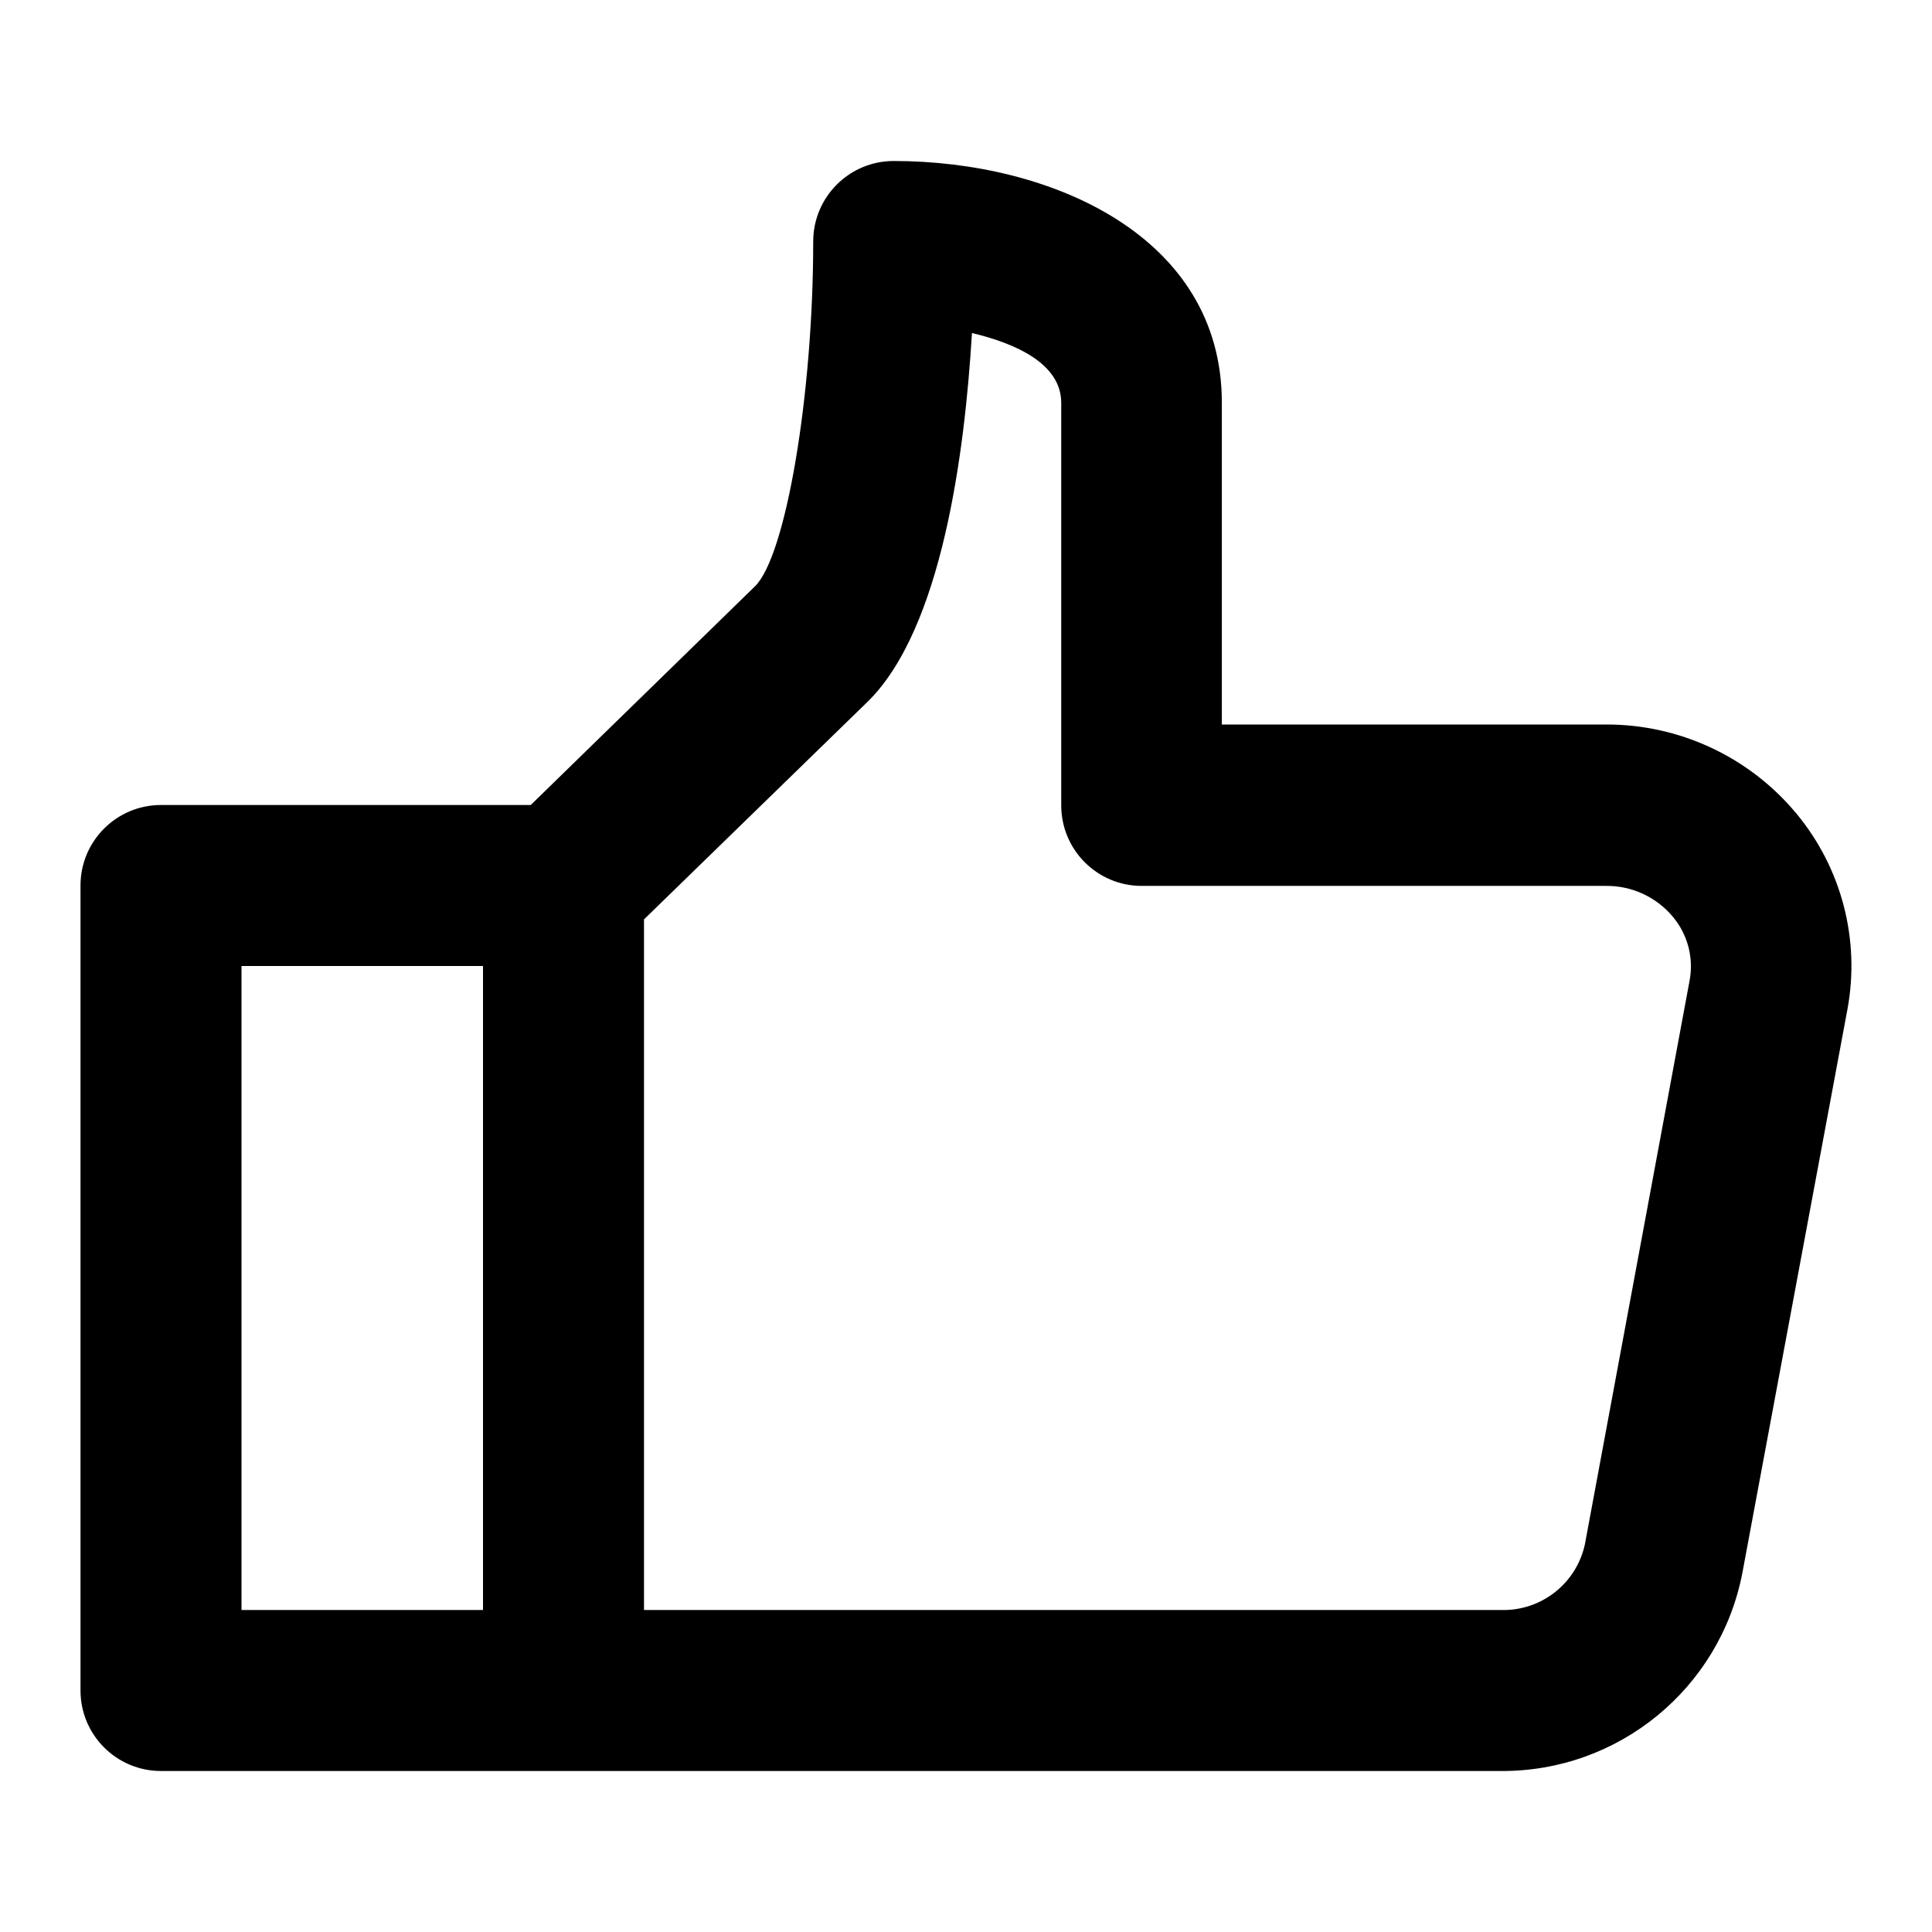
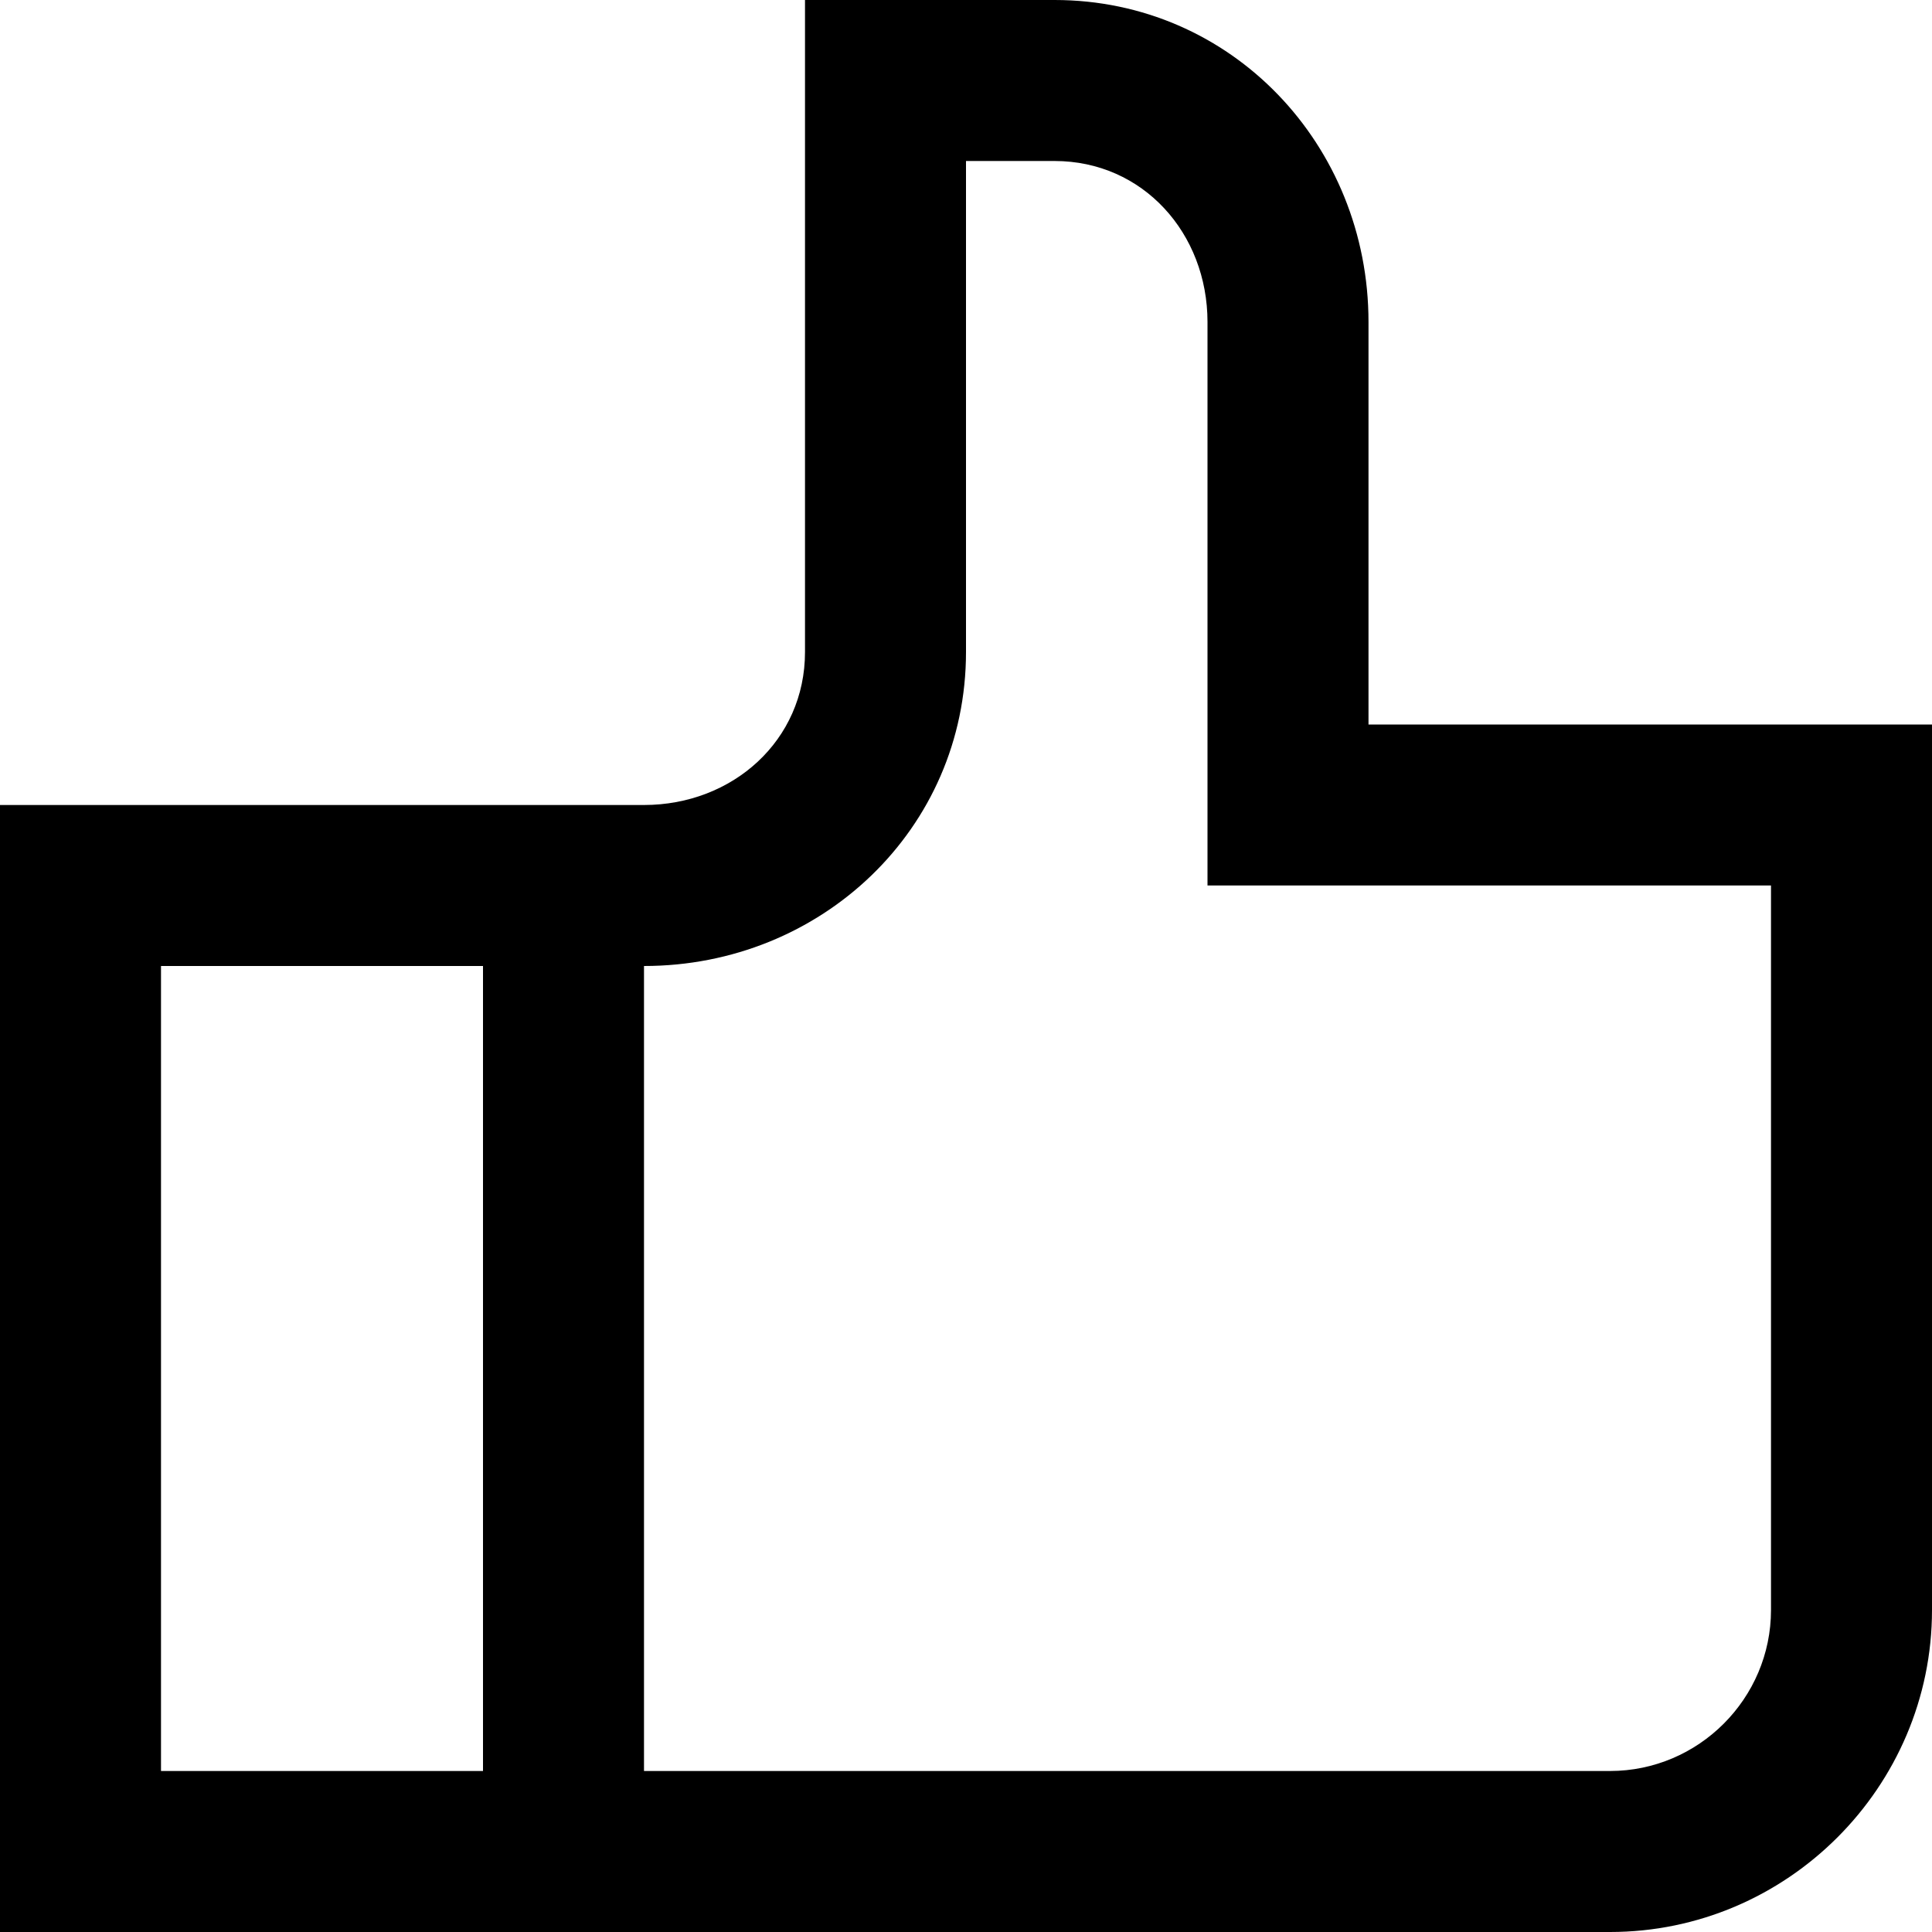
- <svg xmlns="http://www.w3.org/2000/svg" fill="#000000" width="800px" height="800px" viewBox="0 0 24 24">
-   <path d="M2,22H18.644a3.036,3.036,0,0,0,3-2.459l1.305-7a2.962,2.962,0,0,0-.637-2.439A3.064,3.064,0,0,0,19.949,9H15.178V5c0-2.061-2.113-3-4.076-3a1,1,0,0,0-1,1c0,1.907-.34,3.91-.724,4.284L6.593,10H2a1,1,0,0,0-1,1V21A1,1,0,0,0,2,22ZM8,11.421l2.774-2.7c.93-.907,1.212-3.112,1.3-4.584.542.129,1.109.38,1.109.868v5a1,1,0,0,0,1,1h5.771a1.067,1.067,0,0,1,.824.38.958.958,0,0,1,.21.8l-1.3,7A1.036,1.036,0,0,1,18.644,20H8ZM3,12H6v8H3Z" />
+ <svg xmlns="http://www.w3.org/2000/svg" fill="#000000" height="800px" width="800px" version="1.1" id="XMLID_242_" viewBox="0 0 24 24" xml:space="preserve">
+   <g id="like">
+     <g>
+       <path d="M20,24H0V10h8c1.1,0,2-0.8,2-1.9V0h3.1C15.3,0,17,1.8,17,4v5h7v11C24,22.2,22.2,24,20,24z M8,22h12c1.1,0,2-0.9,2-2v-9h-7    V4c0-1.1-0.8-2-1.9-2H12v6.1c0,2.2-1.8,3.9-4,3.9V22z M2,22h4V12H2V22z" />
+     </g>
+   </g>
</svg>
